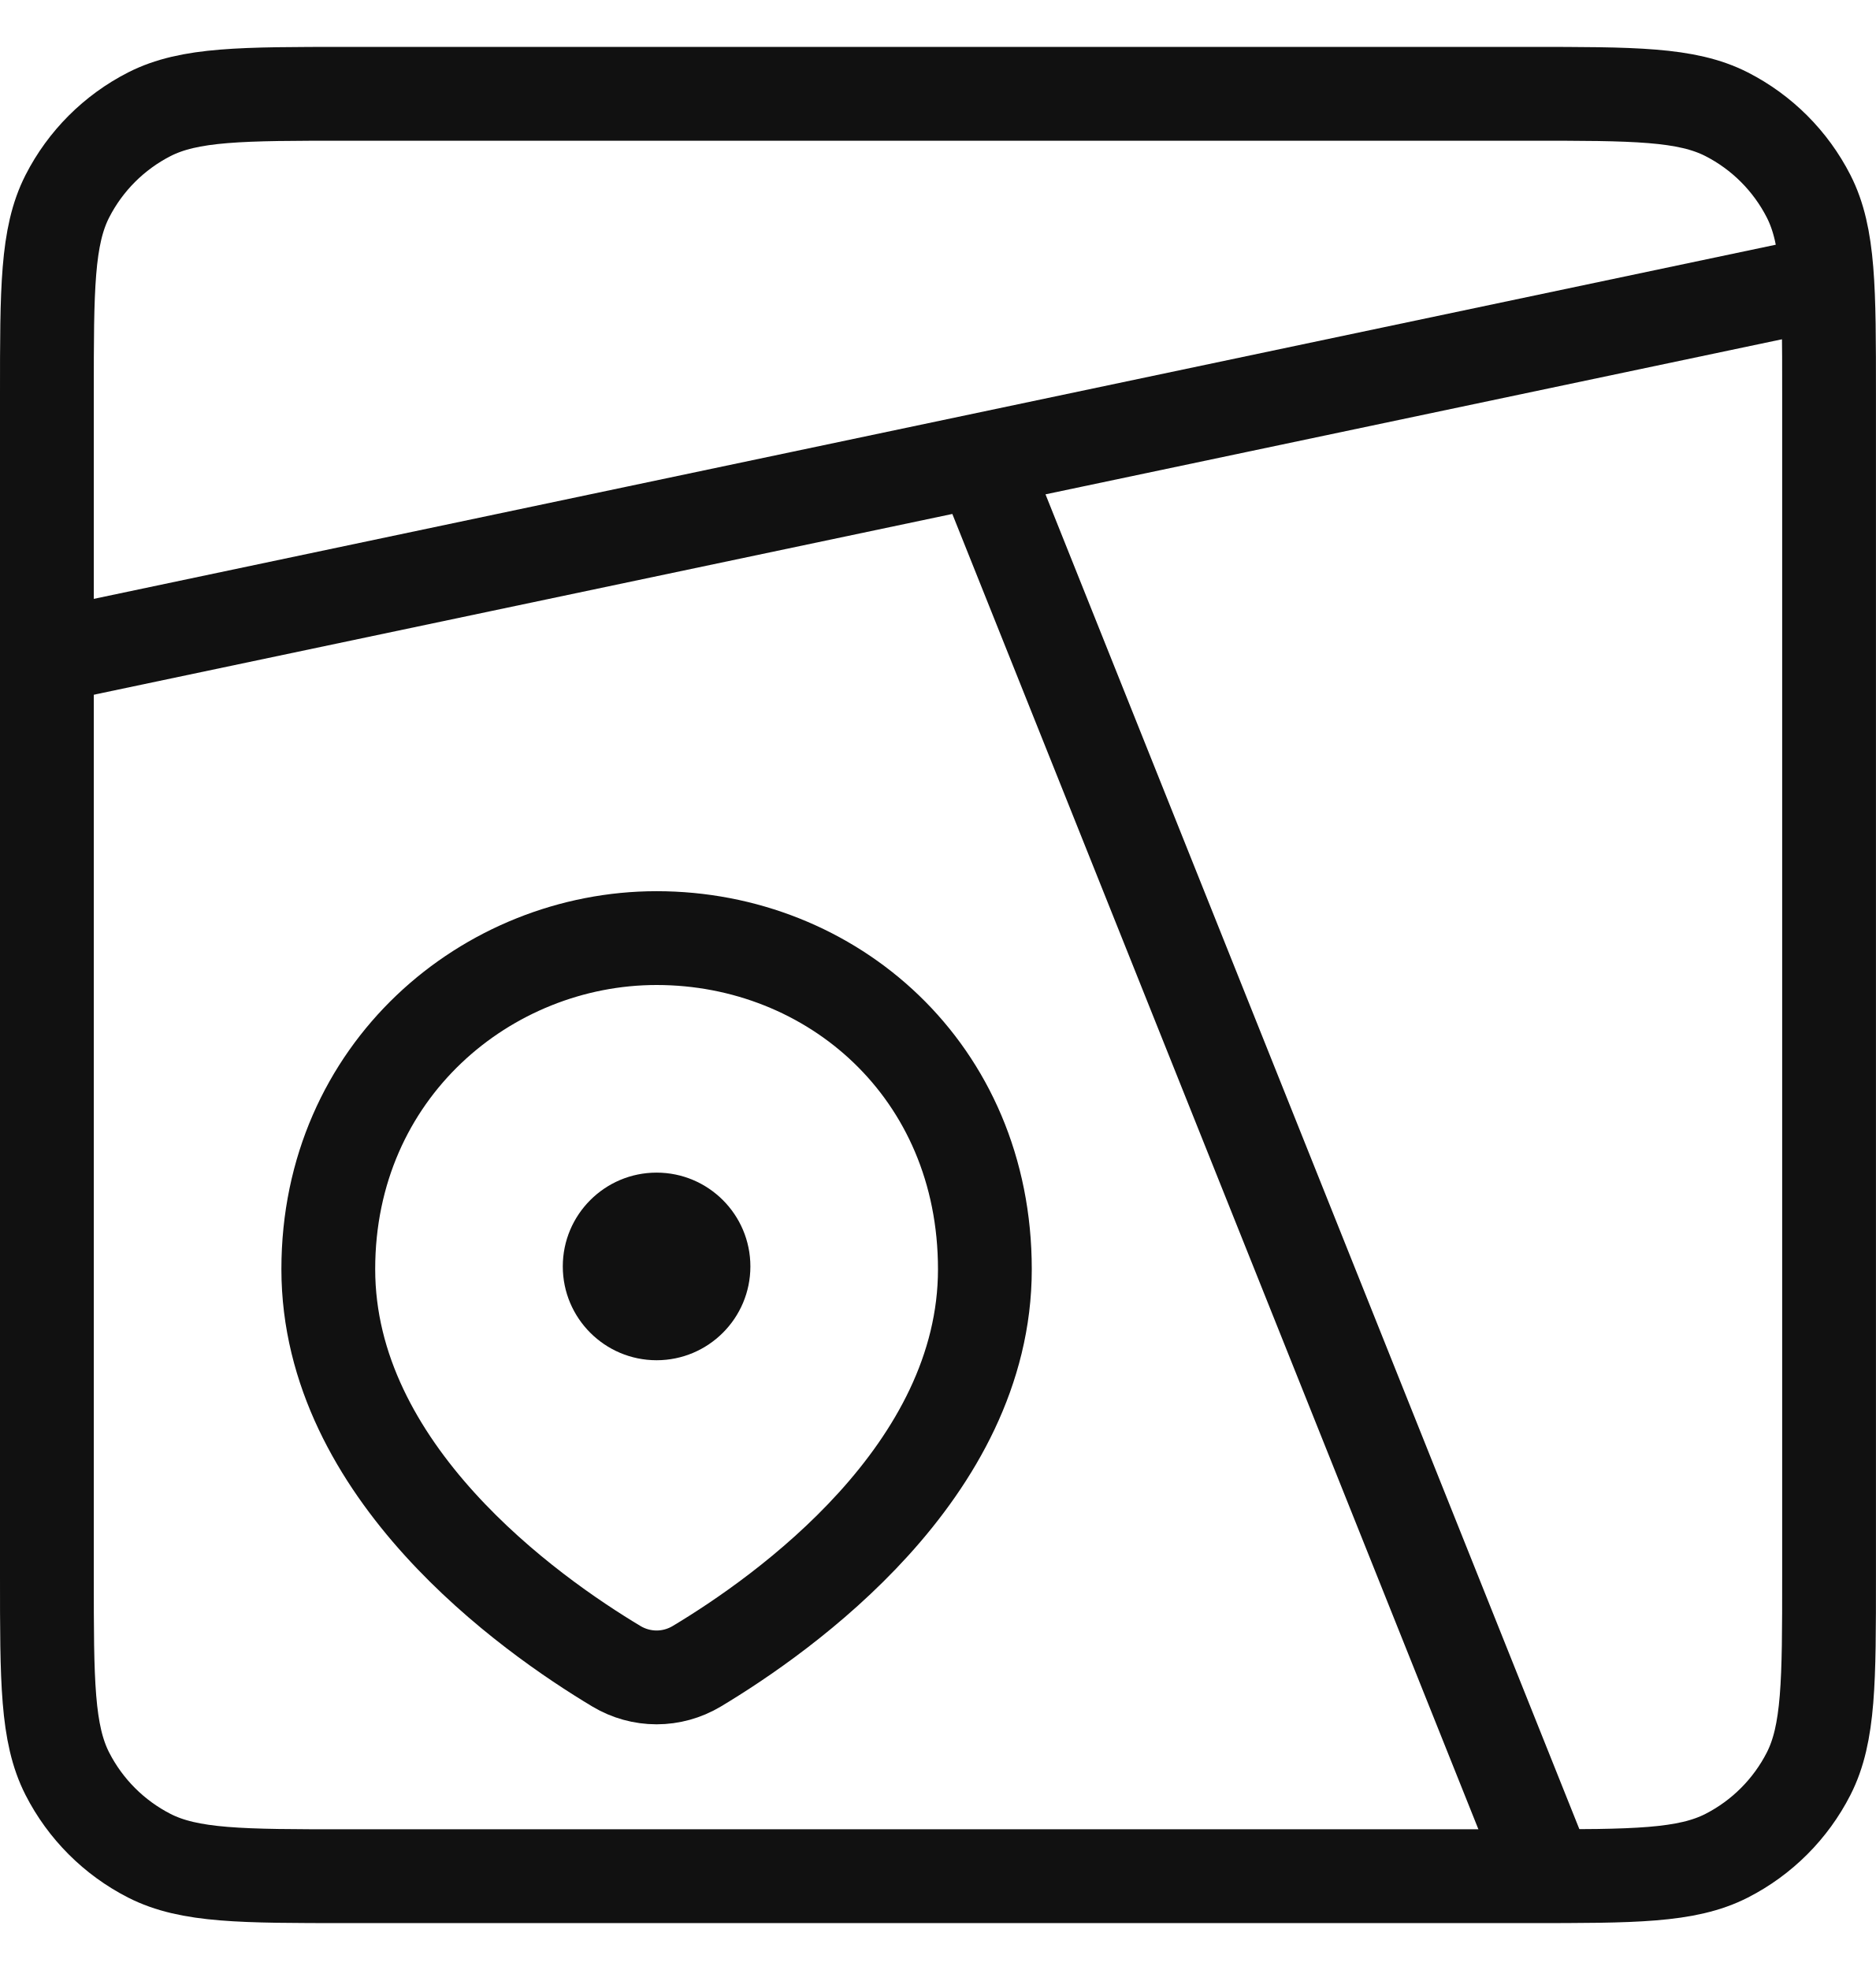
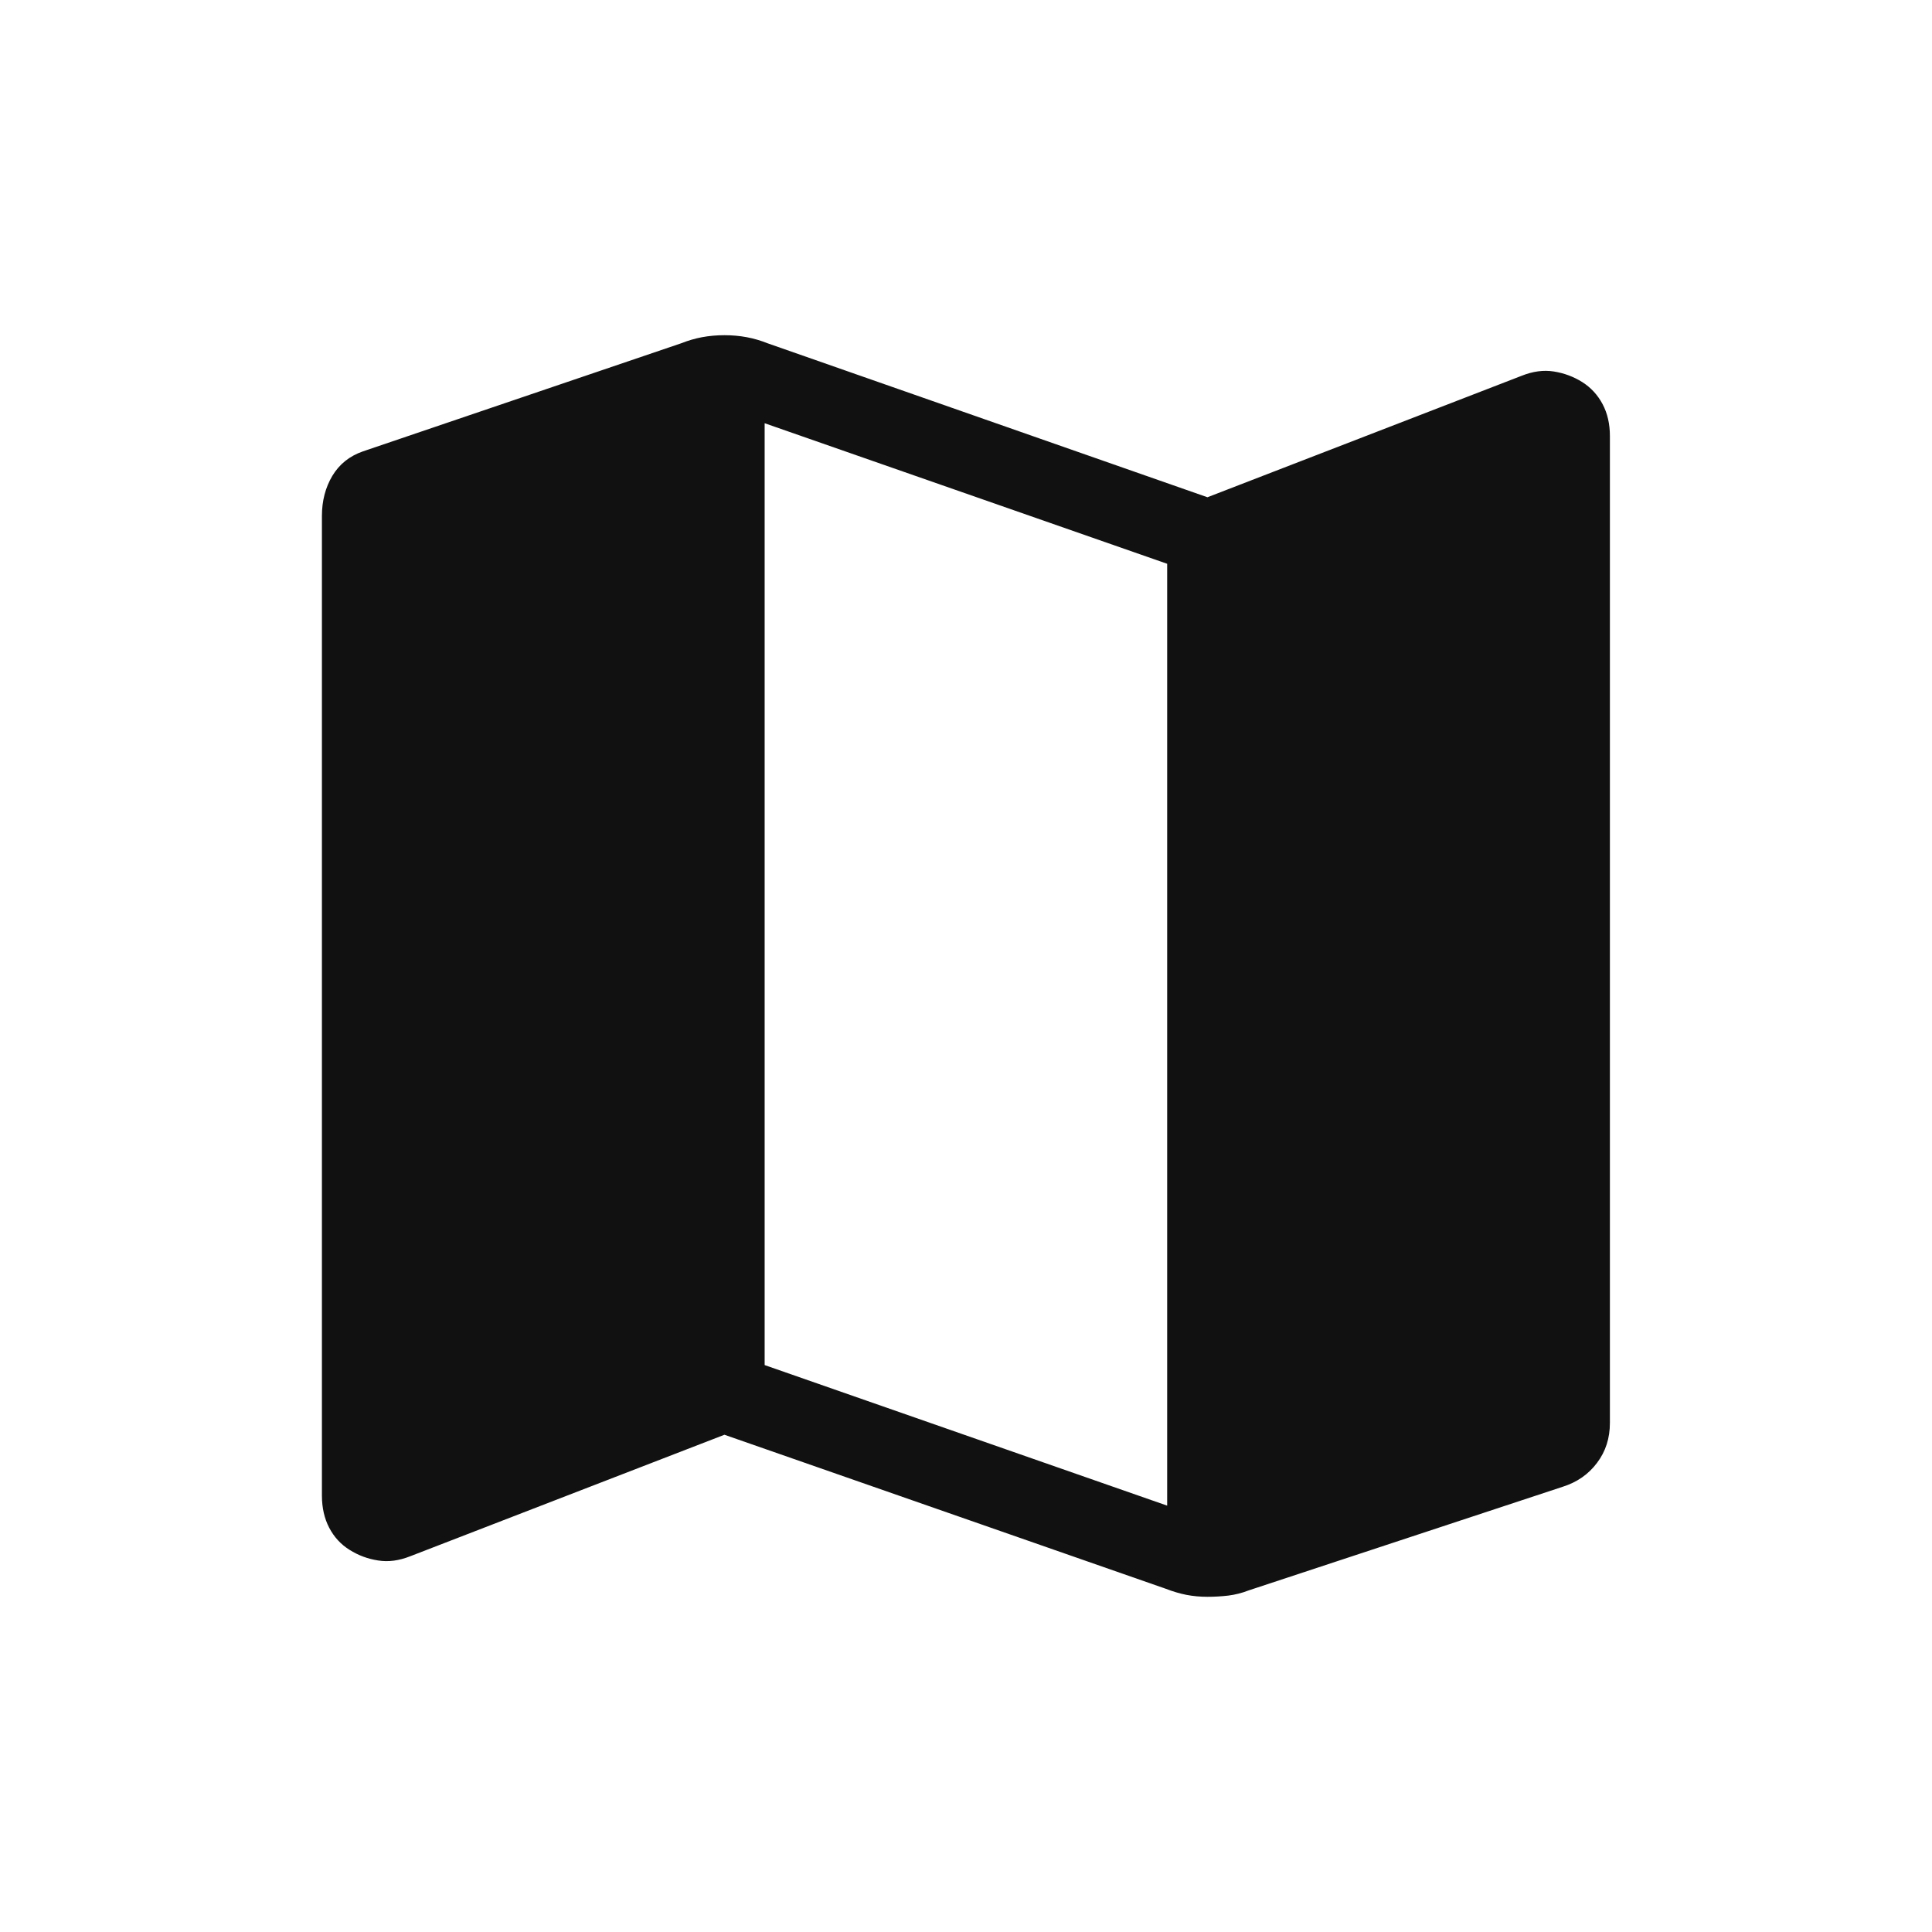
- <svg xmlns="http://www.w3.org/2000/svg" width="20" height="21" viewBox="0 0 20 21" fill="none">
-   <path d="M0.5 4.2C0.5 3.08 0.5 2.52 0.718 2.092C0.91 1.716 1.216 1.41 1.592 1.218C2.02 1 2.58 1 3.7 1H16.3C17.42 1 17.98 1 18.408 1.218C18.784 1.41 19.09 1.716 19.282 2.092C19.5 2.52 19.5 3.08 19.5 4.2V16.8C19.5 17.92 19.5 18.48 19.282 18.908C19.09 19.284 18.784 19.59 18.408 19.782C17.98 20 17.42 20 16.3 20H3.7C2.58 20 2.02 20 1.592 19.782C1.216 19.59 0.91 19.284 0.718 18.908C0.5 18.48 0.5 17.92 0.5 16.8V4.2Z" stroke="#111111" stroke-linecap="round" />
-   <path d="M16.5 20L10.5 5M19.5 3L0.5 7M10.5 13.53C10.5 15.688 8.36 17.204 7.427 17.763C7.298 17.84 7.15 17.881 7 17.881C6.85 17.881 6.702 17.84 6.573 17.763C5.64 17.204 3.5 15.688 3.5 13.529C3.5 11.412 5.196 10 7 10C8.867 10 10.5 11.412 10.5 13.53Z" stroke="#111111" />
-   <path d="M7 14.5C7.552 14.5 8 14.052 8 13.5C8 12.948 7.552 12.5 7 12.5C6.448 12.5 6 12.948 6 13.5C6 14.052 6.448 14.5 7 14.5Z" fill="#111111" />
+ <svg xmlns="http://www.w3.org/2000/svg" width="32" height="32" viewBox="0 0 32 32" fill="none">
+   <path d="M19.312 26.316L11.999 23.764L6.796 25.776C6.609 25.85 6.431 25.874 6.261 25.846C6.091 25.82 5.933 25.761 5.789 25.67C5.645 25.58 5.533 25.458 5.453 25.305C5.373 25.152 5.333 24.976 5.332 24.777V8.546C5.332 8.296 5.39 8.074 5.505 7.881C5.621 7.688 5.789 7.554 6.009 7.477L11.285 5.685C11.396 5.641 11.51 5.607 11.628 5.585C11.747 5.563 11.871 5.552 11.999 5.552C12.127 5.552 12.25 5.563 12.368 5.585C12.486 5.607 12.601 5.641 12.711 5.685L19.999 8.236L25.201 6.225C25.388 6.15 25.566 6.126 25.736 6.153C25.906 6.18 26.063 6.238 26.208 6.329C26.351 6.42 26.463 6.542 26.544 6.694C26.625 6.847 26.665 7.023 26.665 7.222V23.568C26.665 23.82 26.595 24.04 26.453 24.228C26.313 24.416 26.124 24.549 25.885 24.625L20.685 26.341C20.57 26.386 20.456 26.414 20.344 26.428C20.233 26.441 20.117 26.448 19.997 26.448C19.877 26.448 19.761 26.437 19.651 26.416C19.541 26.394 19.428 26.361 19.312 26.316ZM19.332 24.938V9.338L12.665 7.01V22.61L19.332 24.938Z" fill="#111111" />
</svg>
